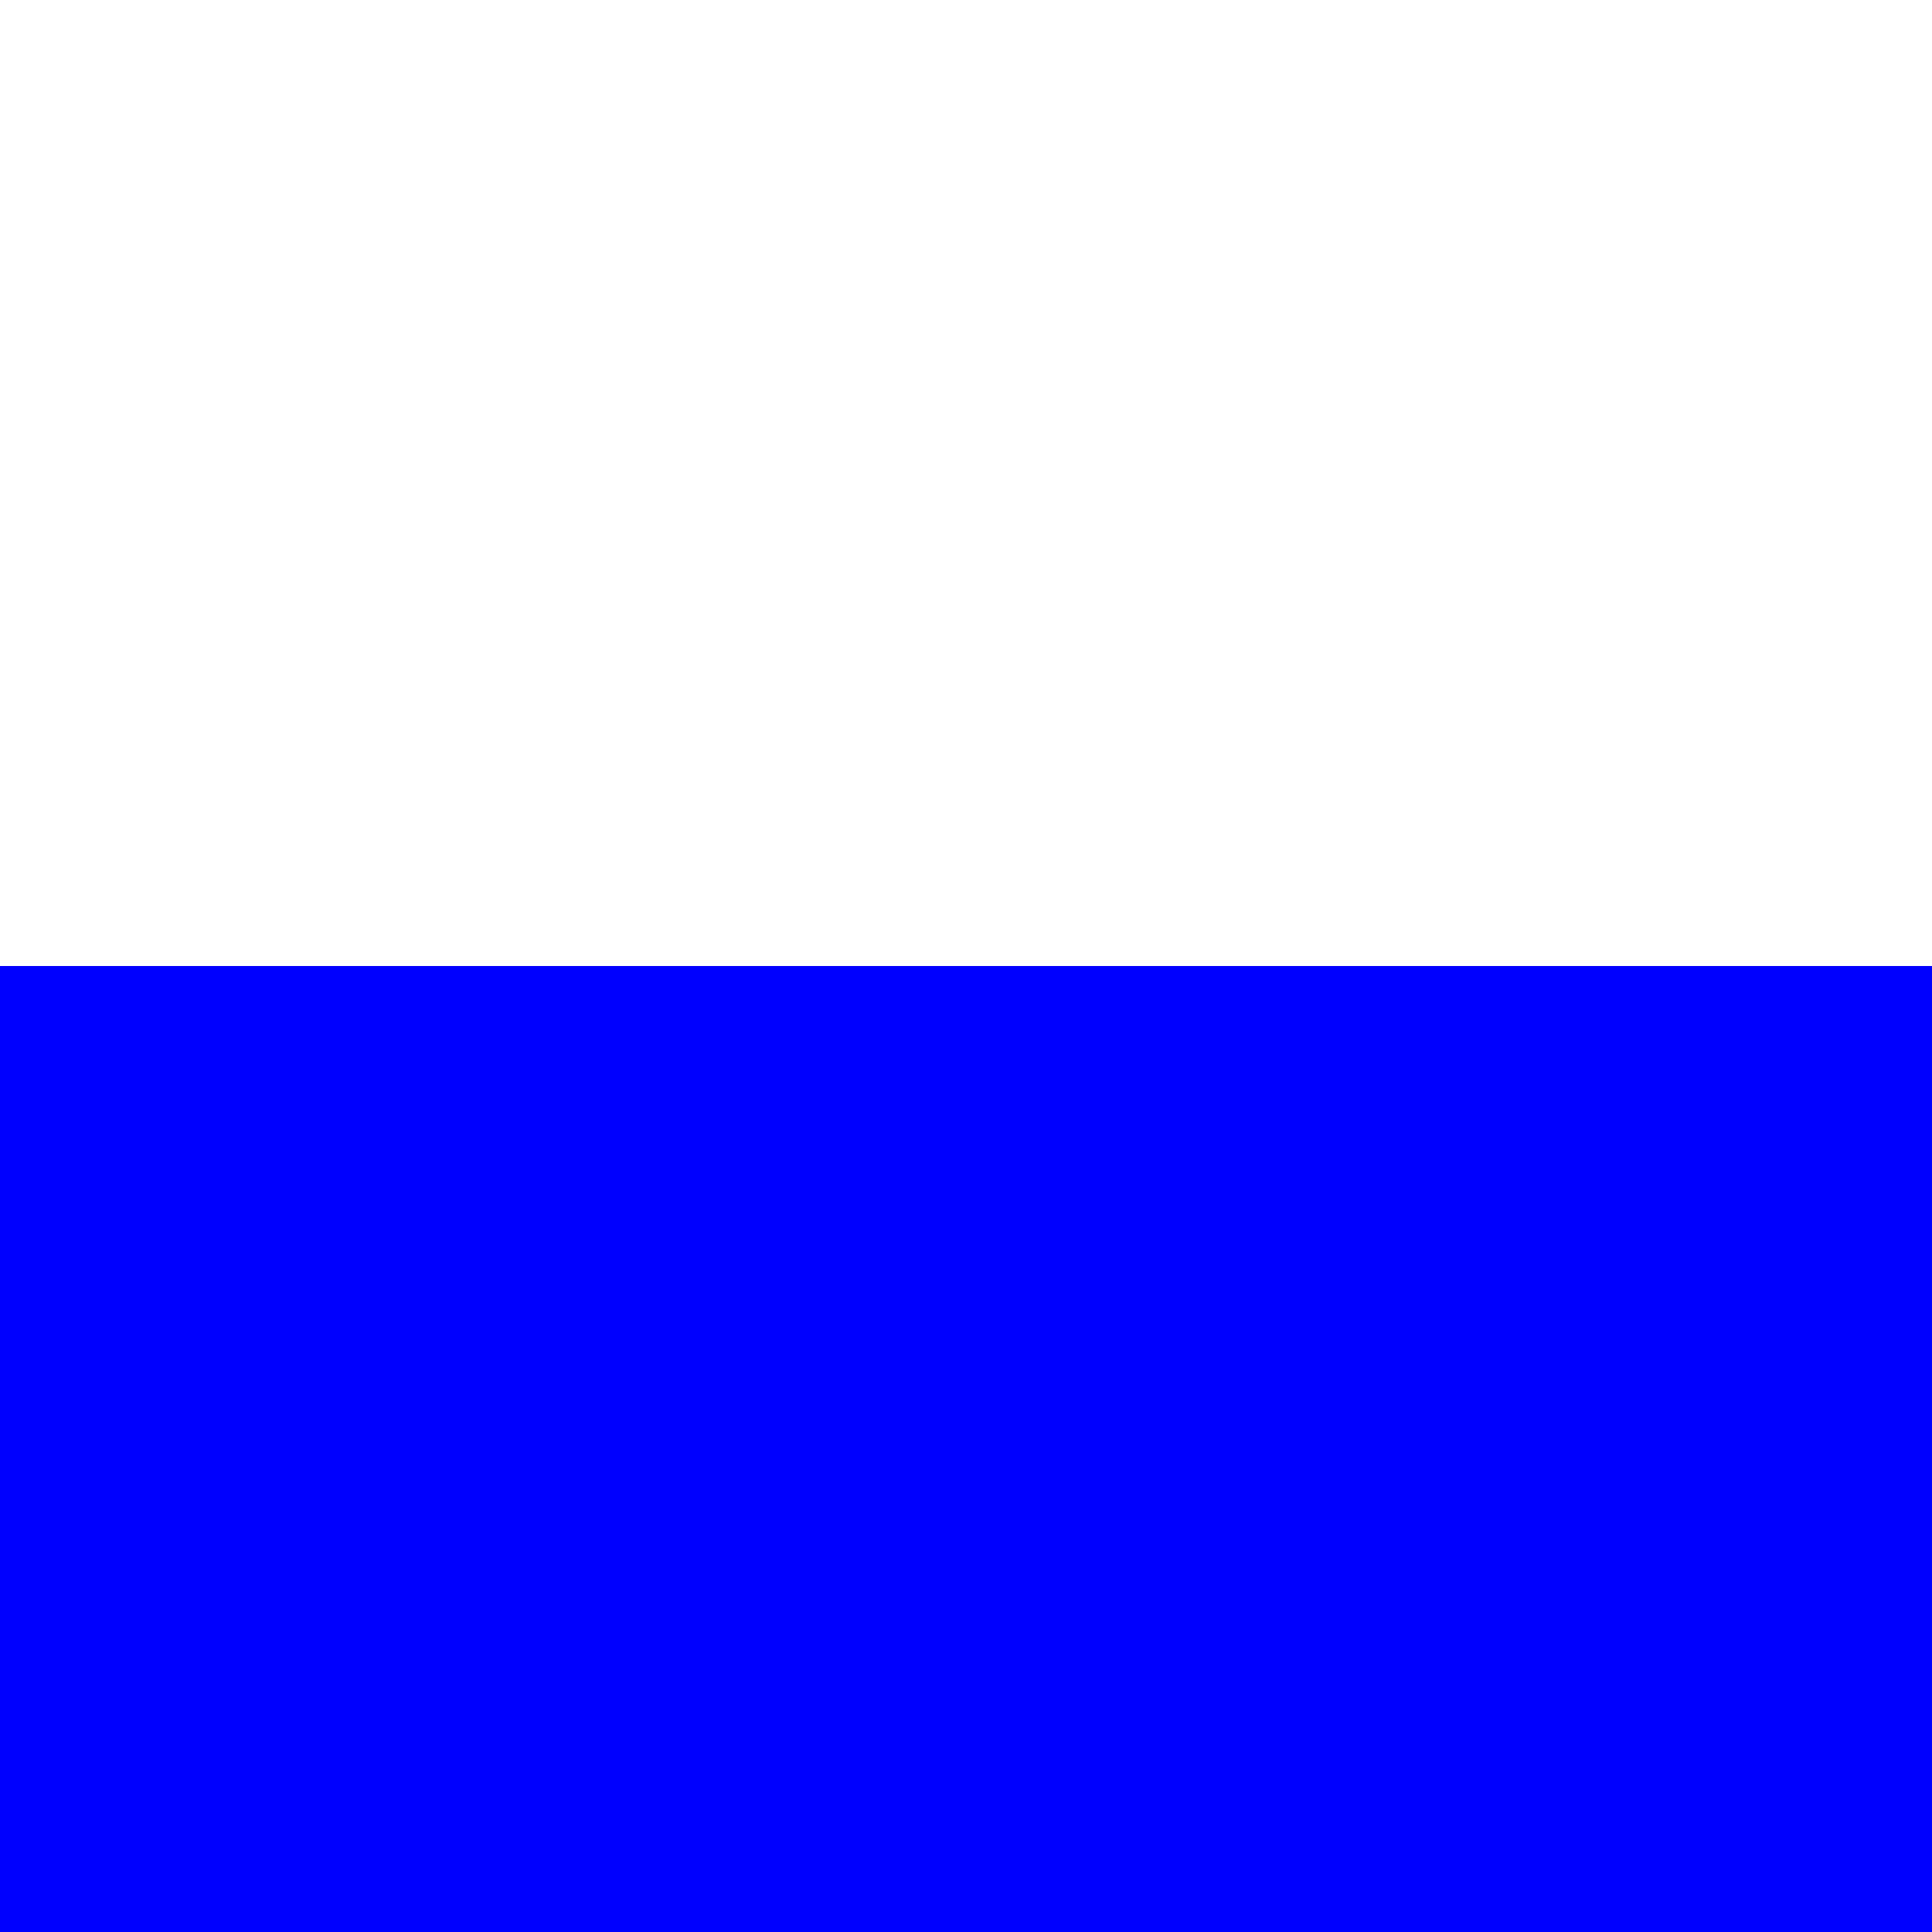
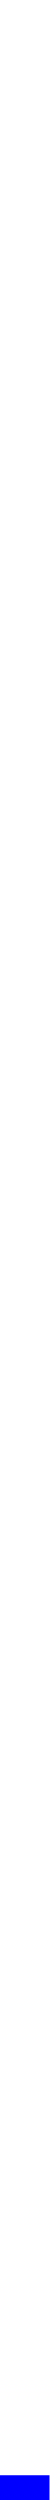
<svg xmlns="http://www.w3.org/2000/svg" version="1.1">
  <rect x="0" y="0" width="100%" height="50%" fill="blue" fill-opacity="0" />
-   <rect x="0" y="50%" width="100%" height="50%" fill="blue" fill-opacity="1" />
+   <rect x="0" y="50" width="100%" height="50%" fill="blue" fill-opacity="1" />
</svg>
